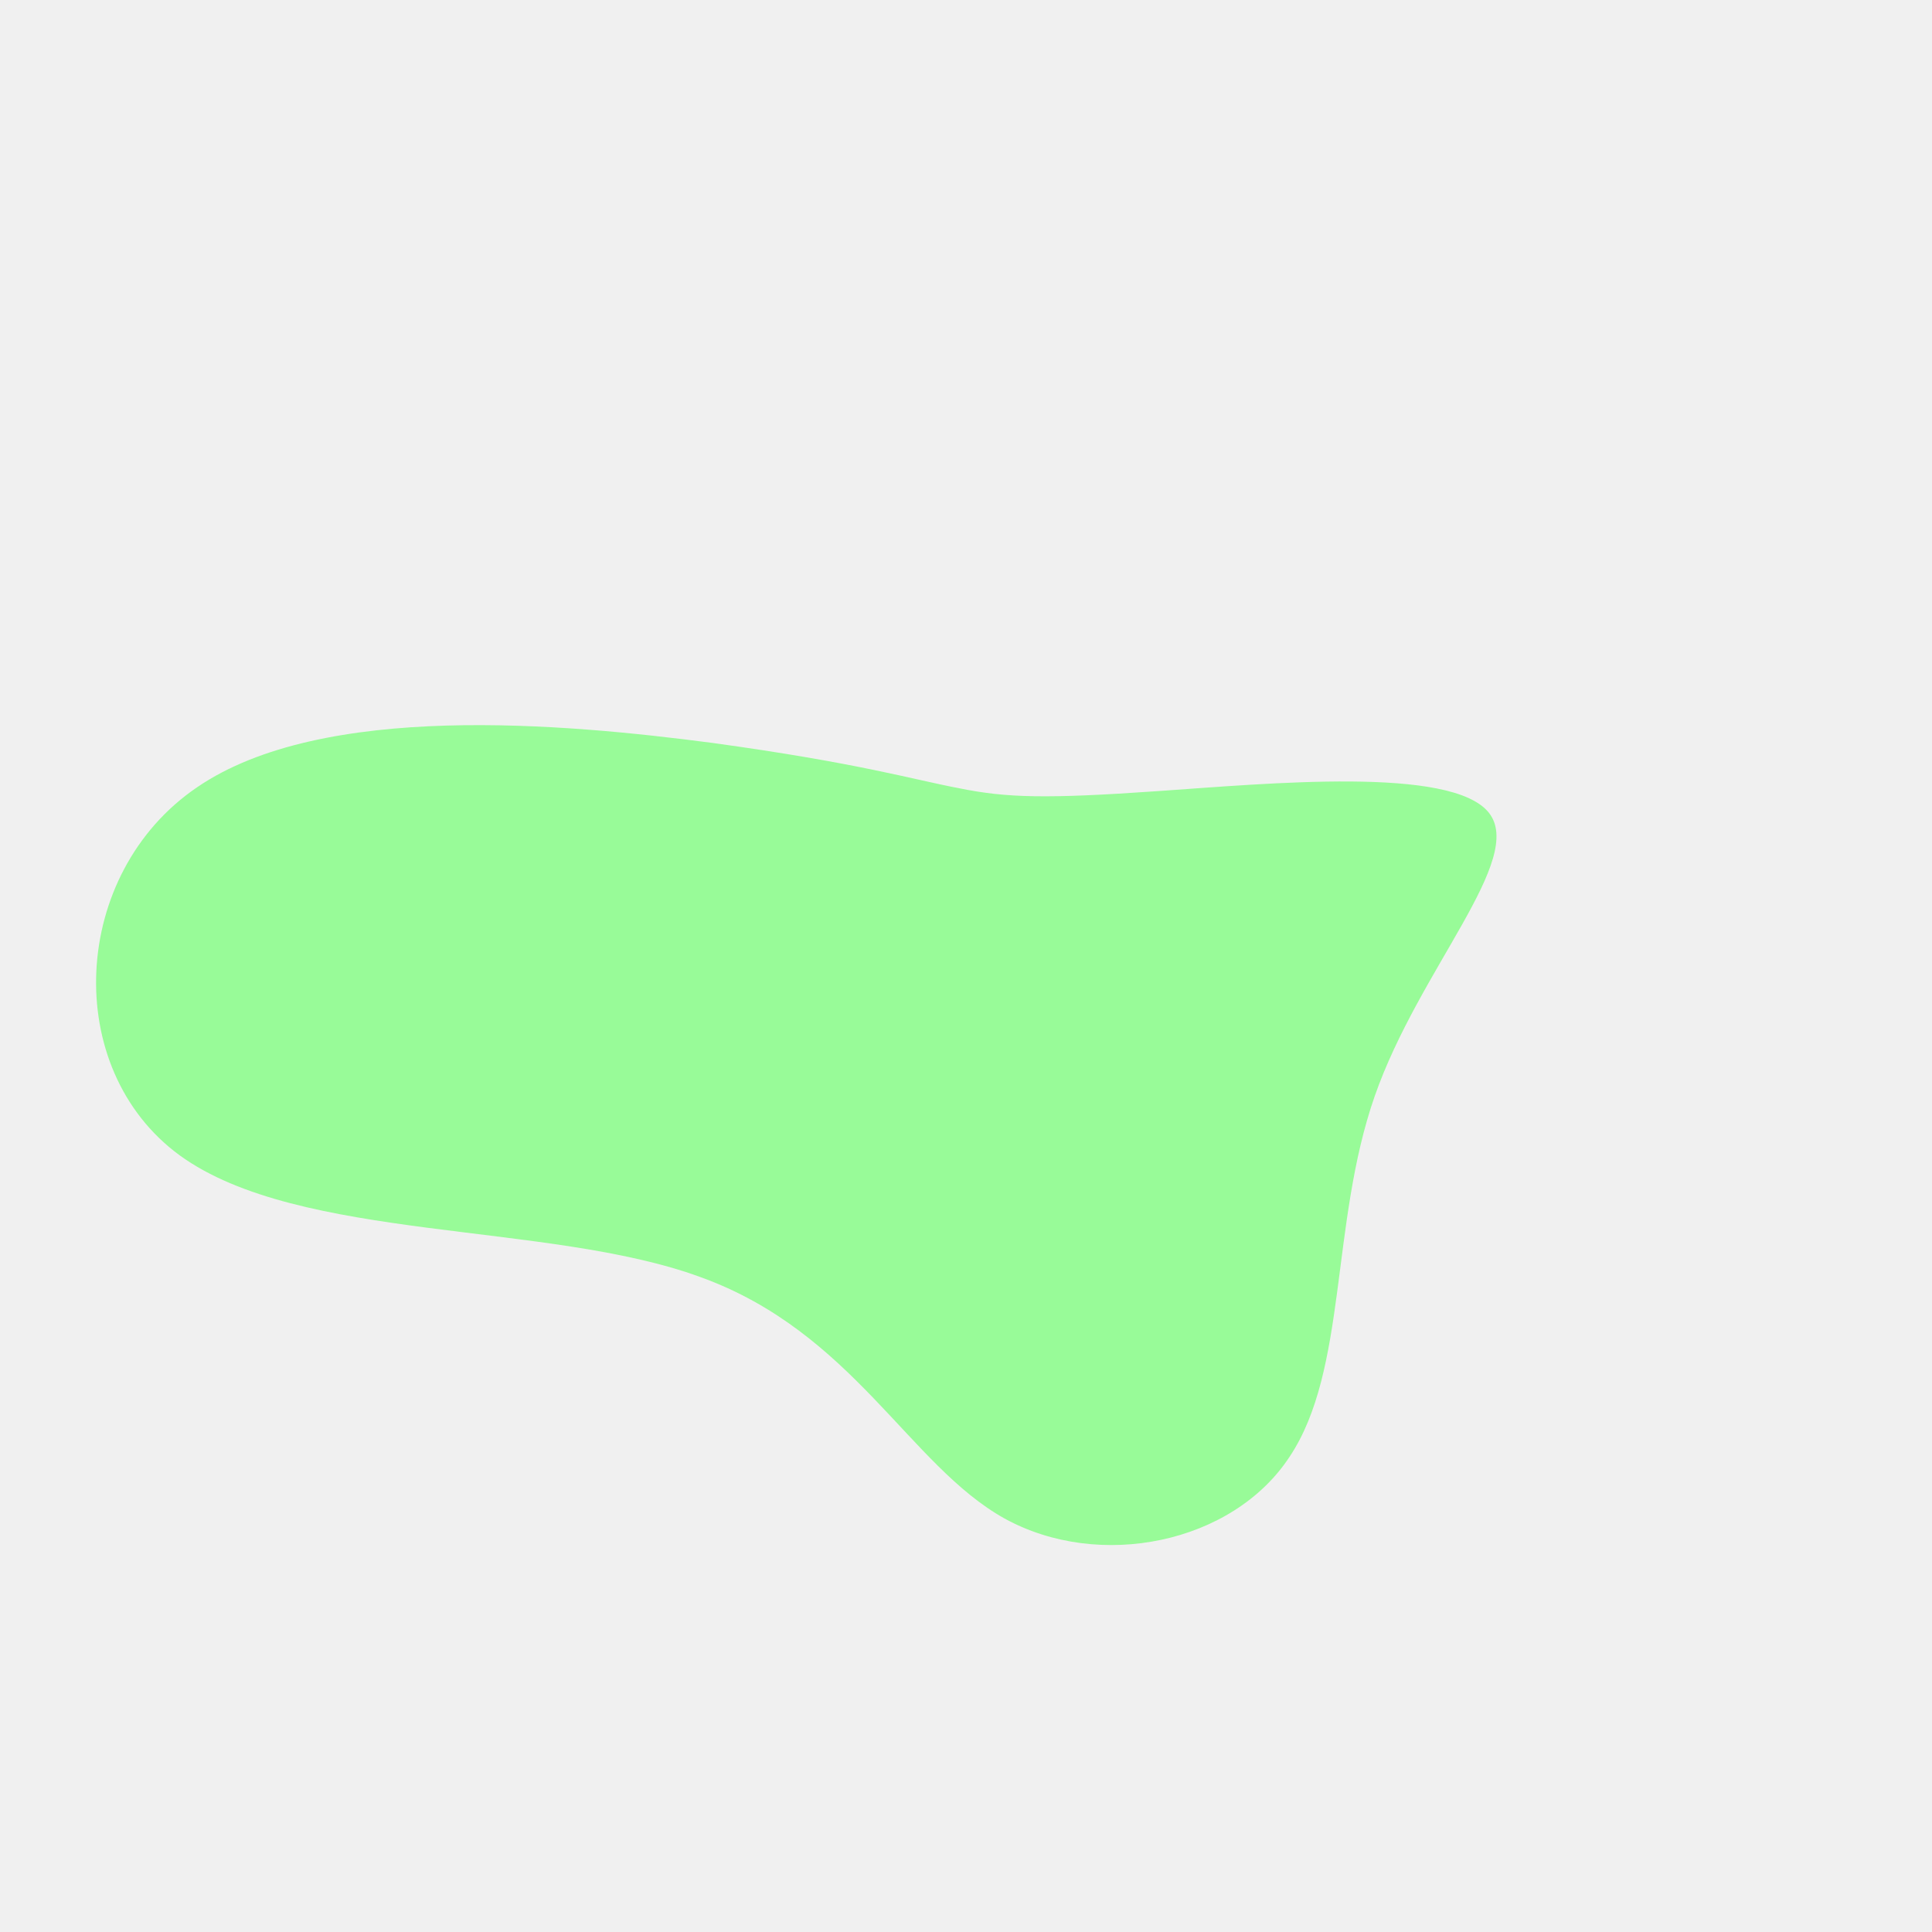
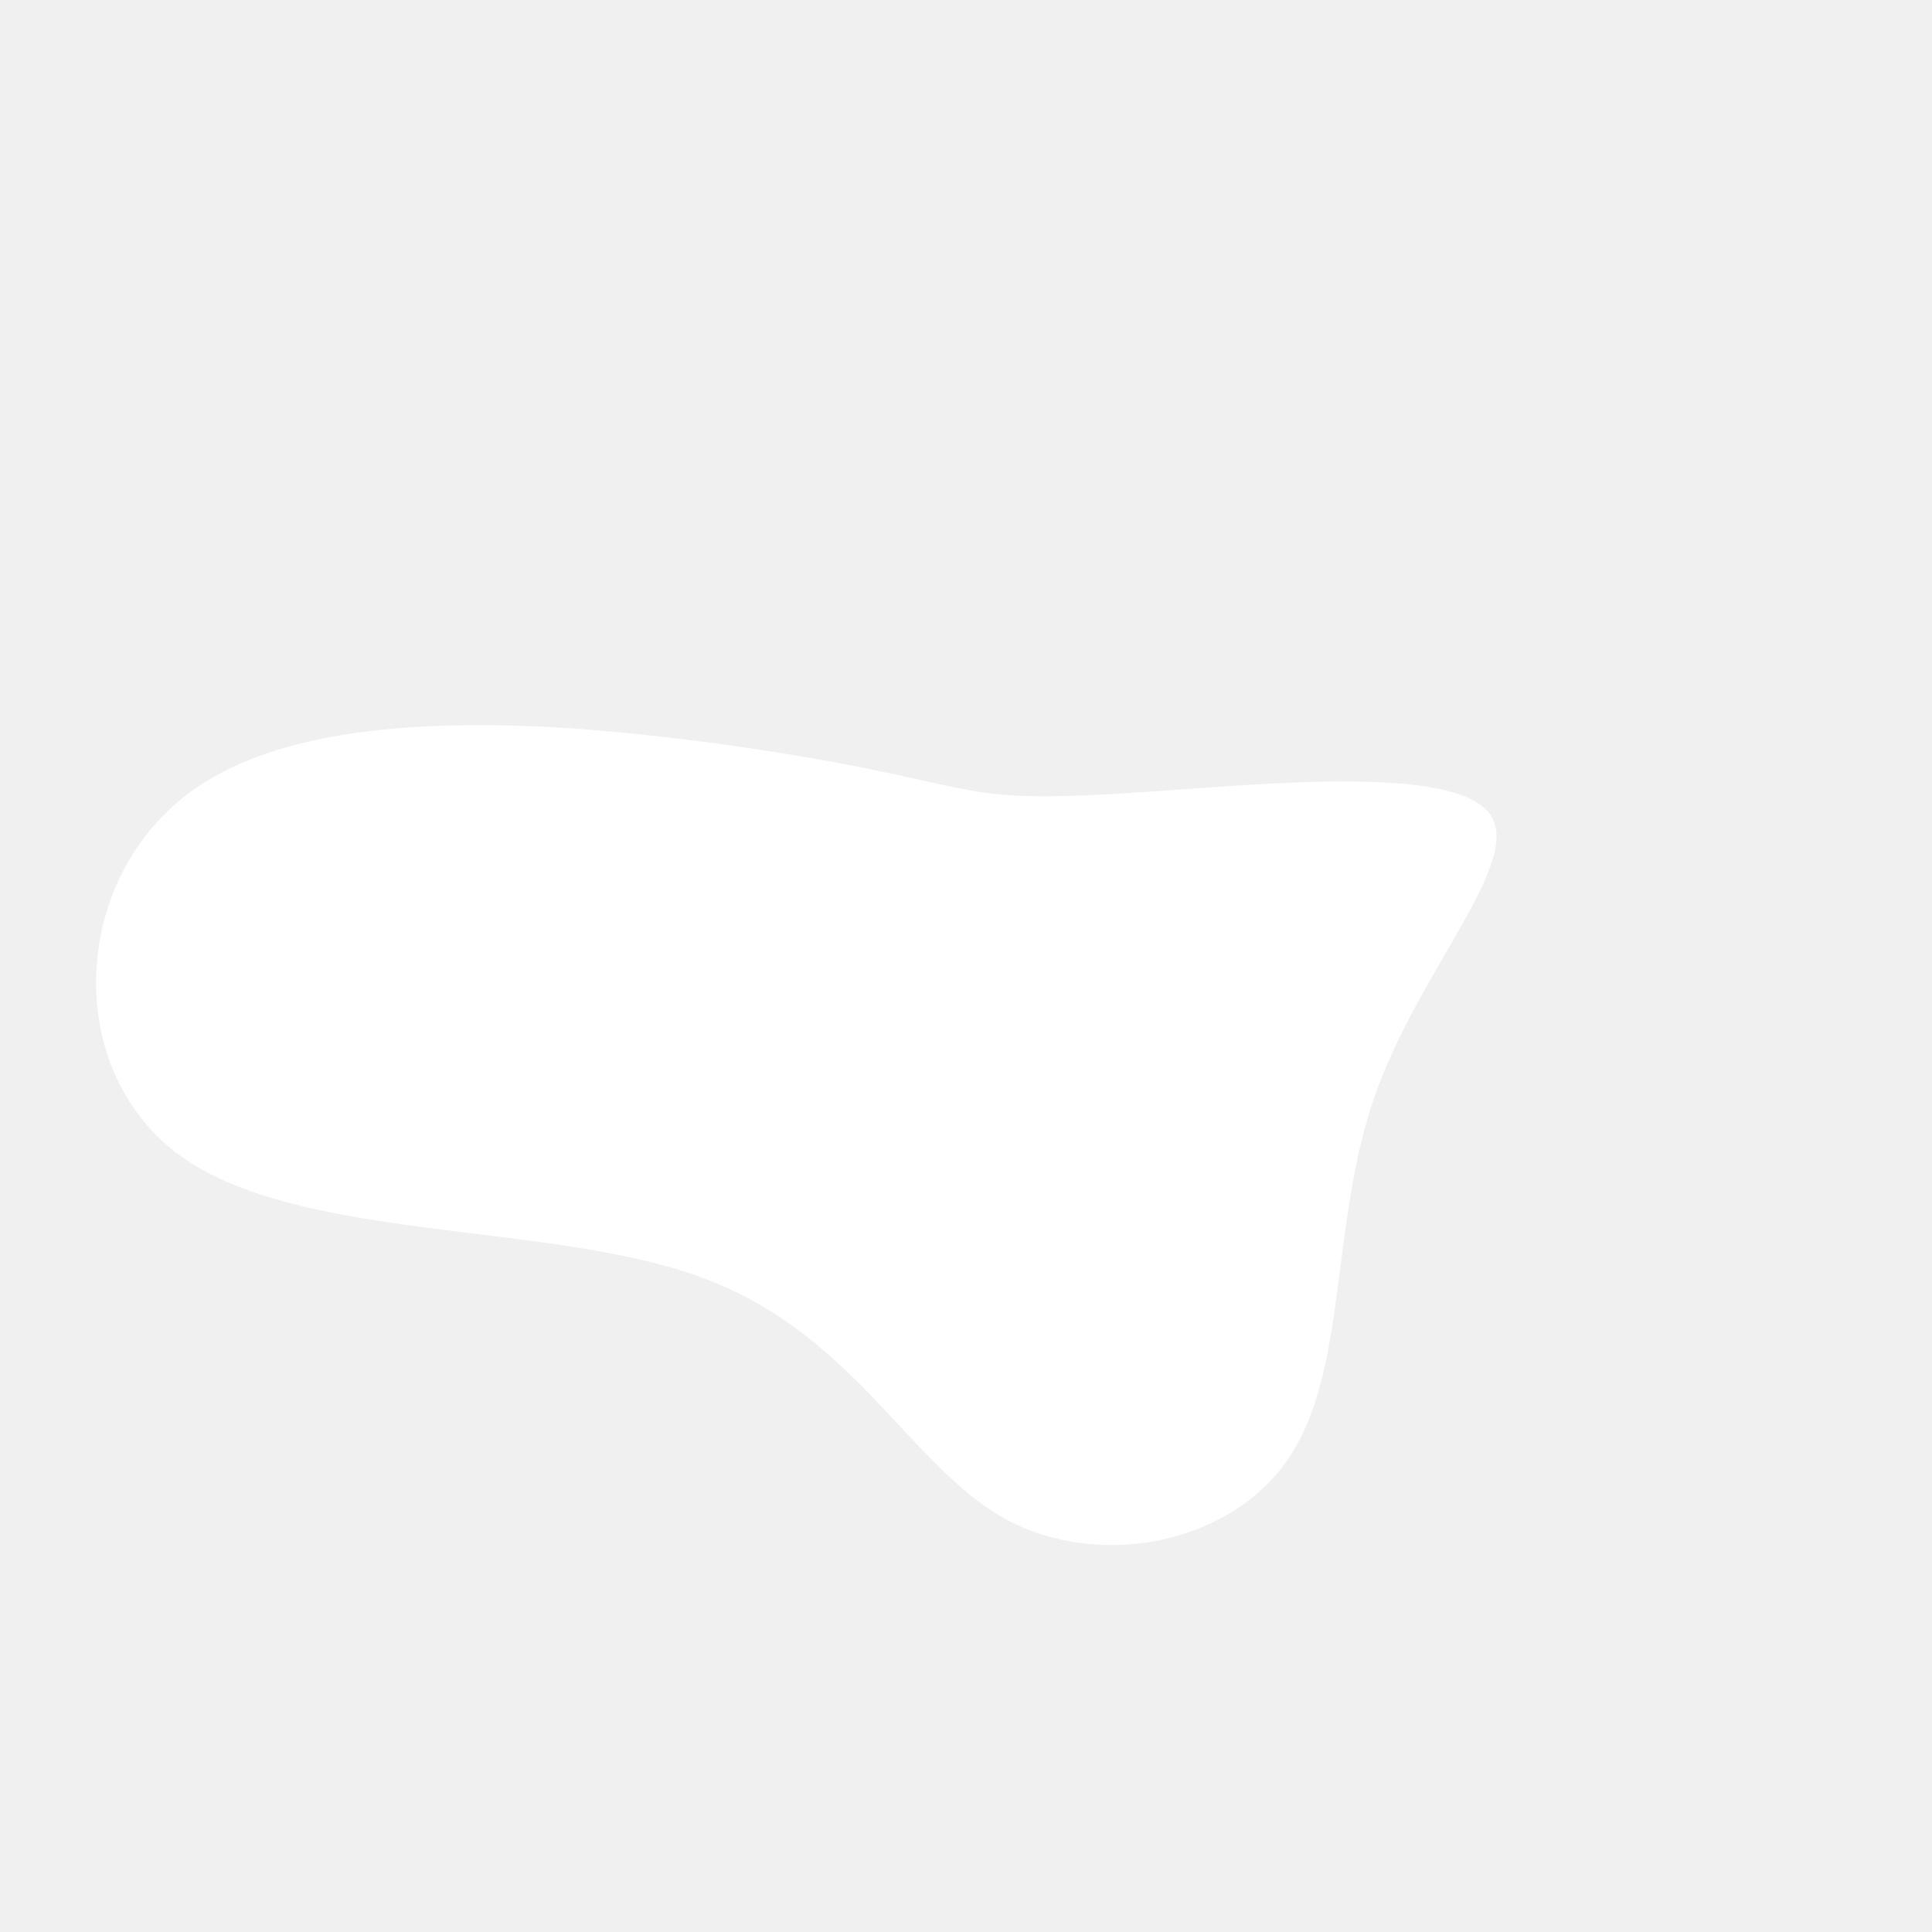
<svg xmlns="http://www.w3.org/2000/svg" viewBox="0 0 200 200">
-   <path fill="palegreen" d="M19.8,-18.1C31.4,-18.9,50.2,-20.7,54.1,-15.9C58,-11.1,46.9,0.3,42.3,13.5C37.7,26.7,39.5,41.8,33.5,50.8C27.6,59.8,13.8,62.6,4,57.2C-5.9,51.7,-11.7,37.9,-27.5,32.2C-43.3,26.4,-69,28.6,-81.4,19.6C-93.7,10.6,-92.7,-9.6,-79.6,-18.5C-66.6,-27.4,-41.6,-25.1,-26.3,-23.1C-11,-21,-5.5,-19.3,-0.7,-18.4C4.2,-17.4,8.3,-17.3,19.8,-18.1Z" transform="translate(100 100)" />
+   <path fill="#fff" d="M19.8,-18.1C31.4,-18.9,50.2,-20.7,54.1,-15.9C58,-11.1,46.9,0.3,42.3,13.5C37.7,26.7,39.5,41.8,33.5,50.8C27.6,59.8,13.8,62.6,4,57.2C-5.9,51.7,-11.7,37.9,-27.5,32.2C-43.3,26.4,-69,28.6,-81.4,19.6C-93.7,10.6,-92.7,-9.6,-79.6,-18.5C-66.6,-27.4,-41.6,-25.1,-26.3,-23.1C-11,-21,-5.5,-19.3,-0.7,-18.4C4.2,-17.4,8.3,-17.3,19.8,-18.1Z" transform="translate(100 100)" />
</svg>
